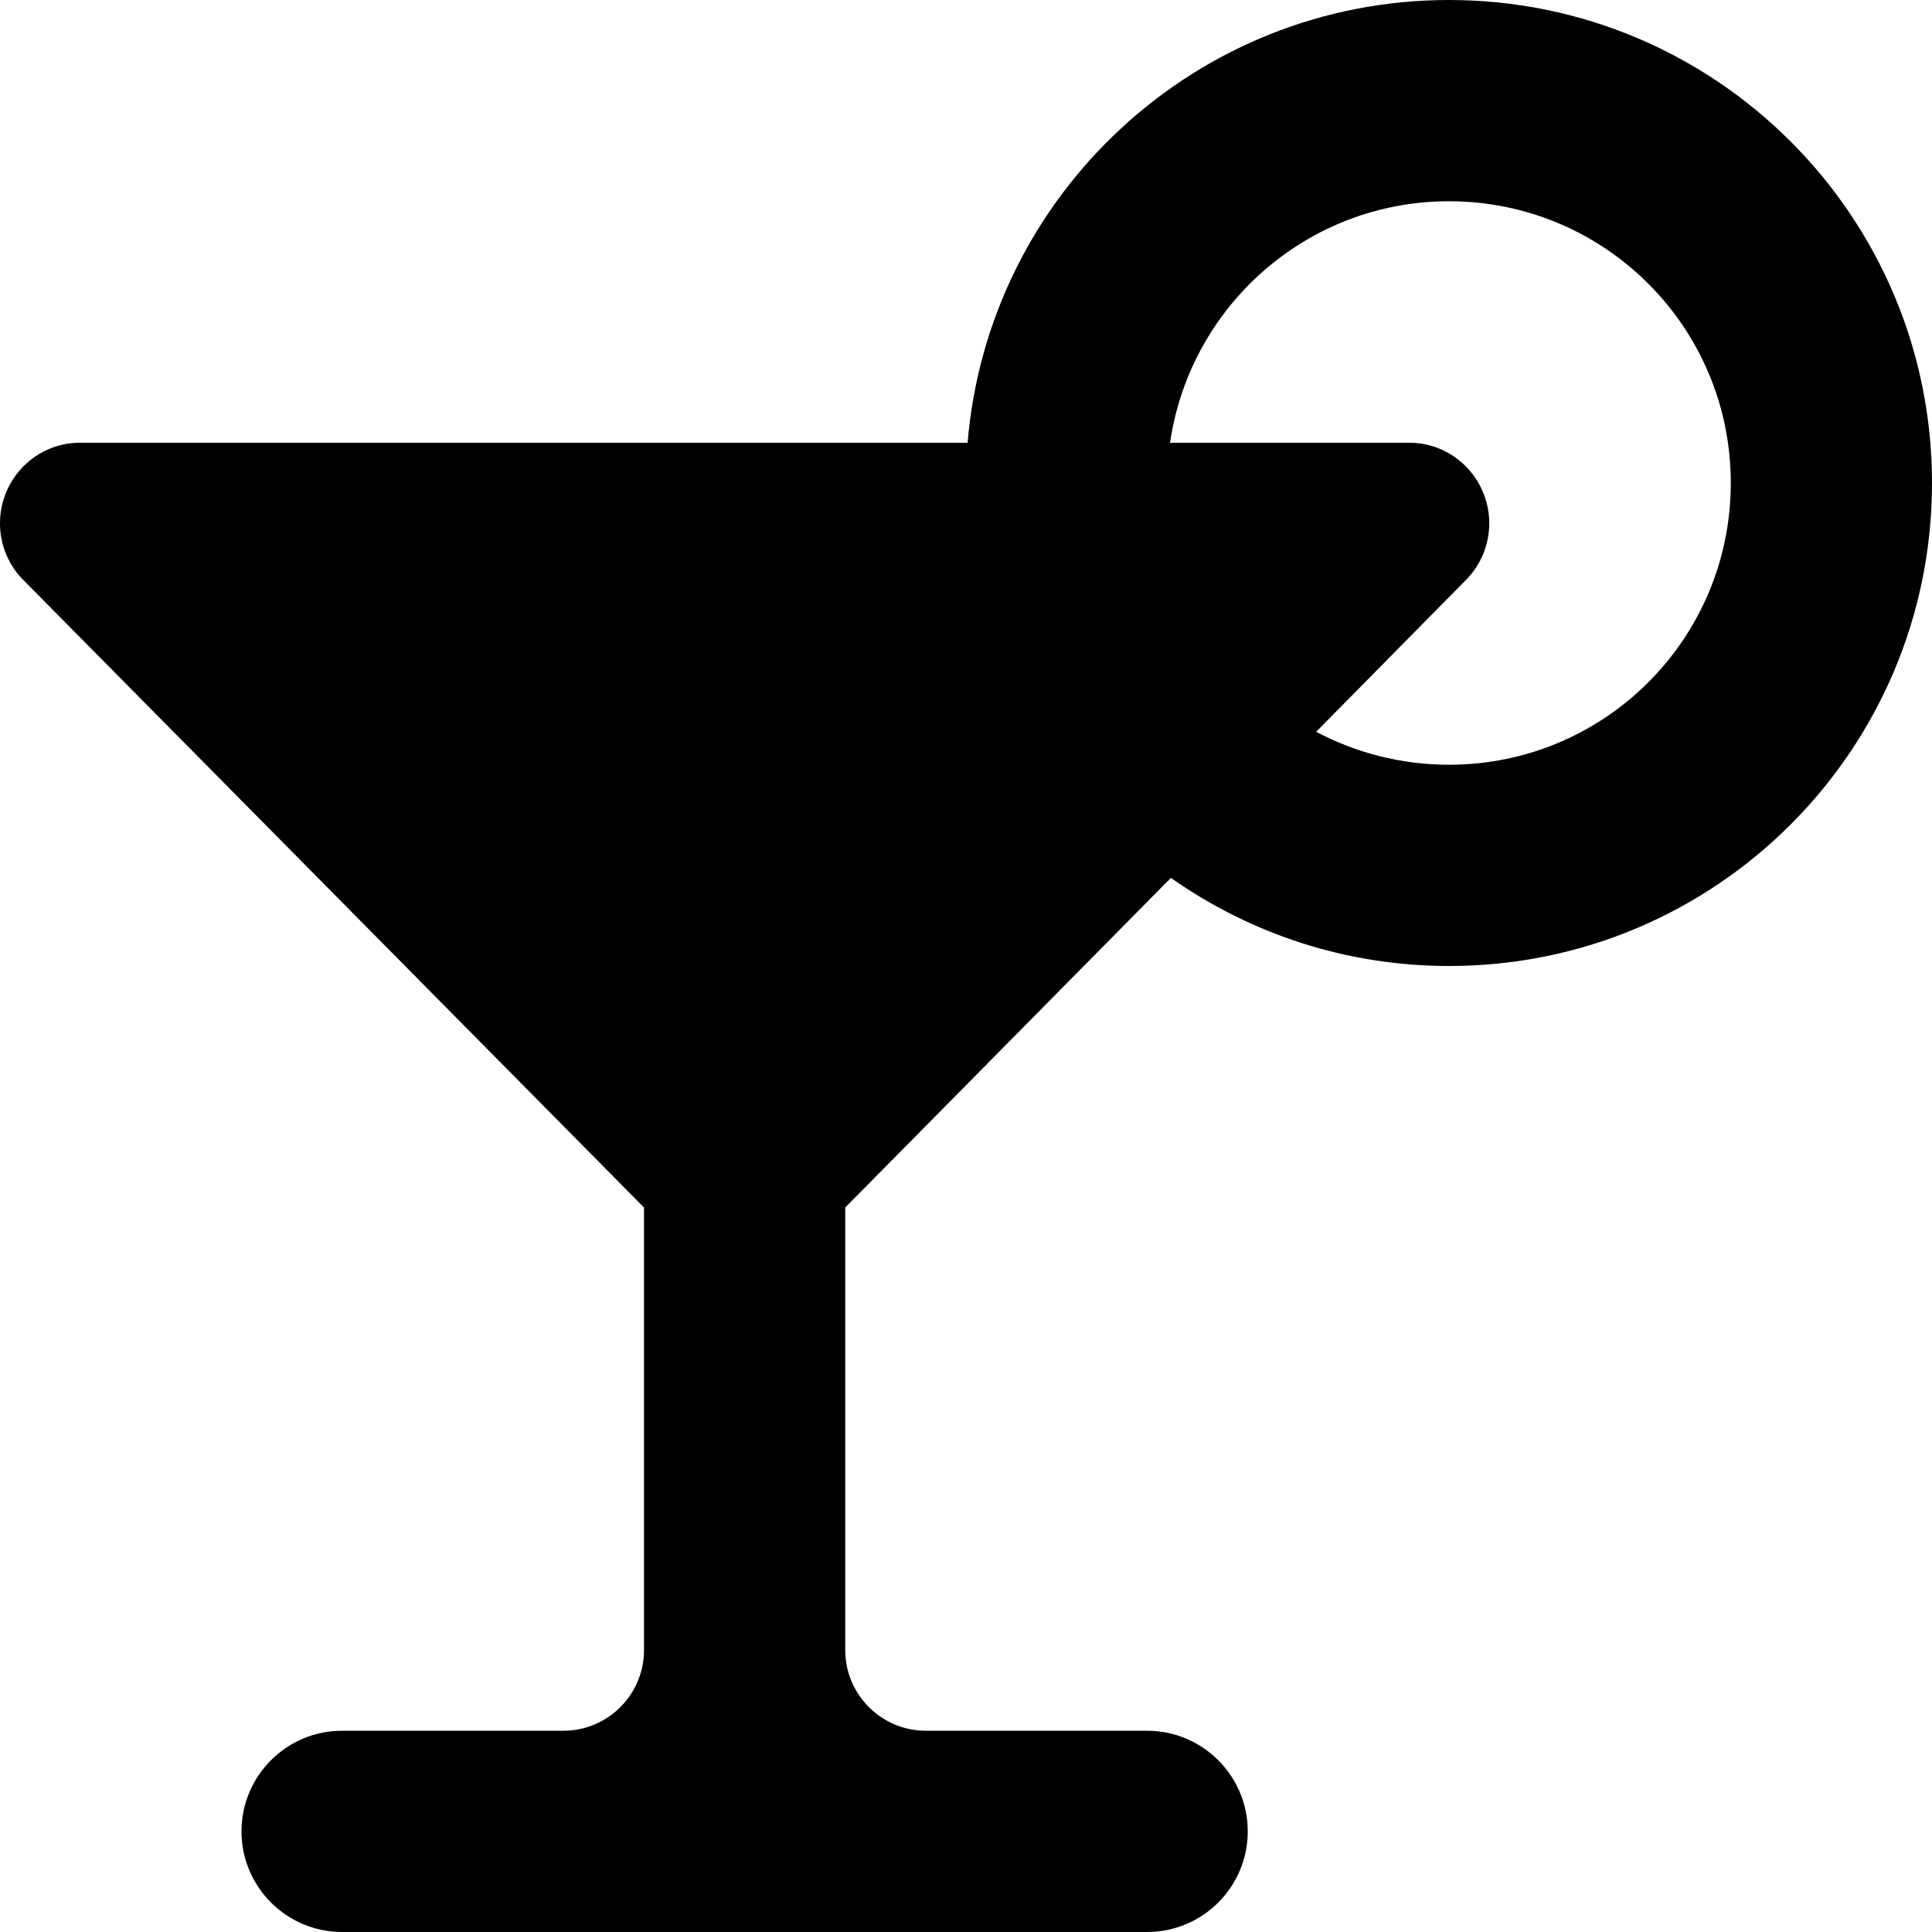
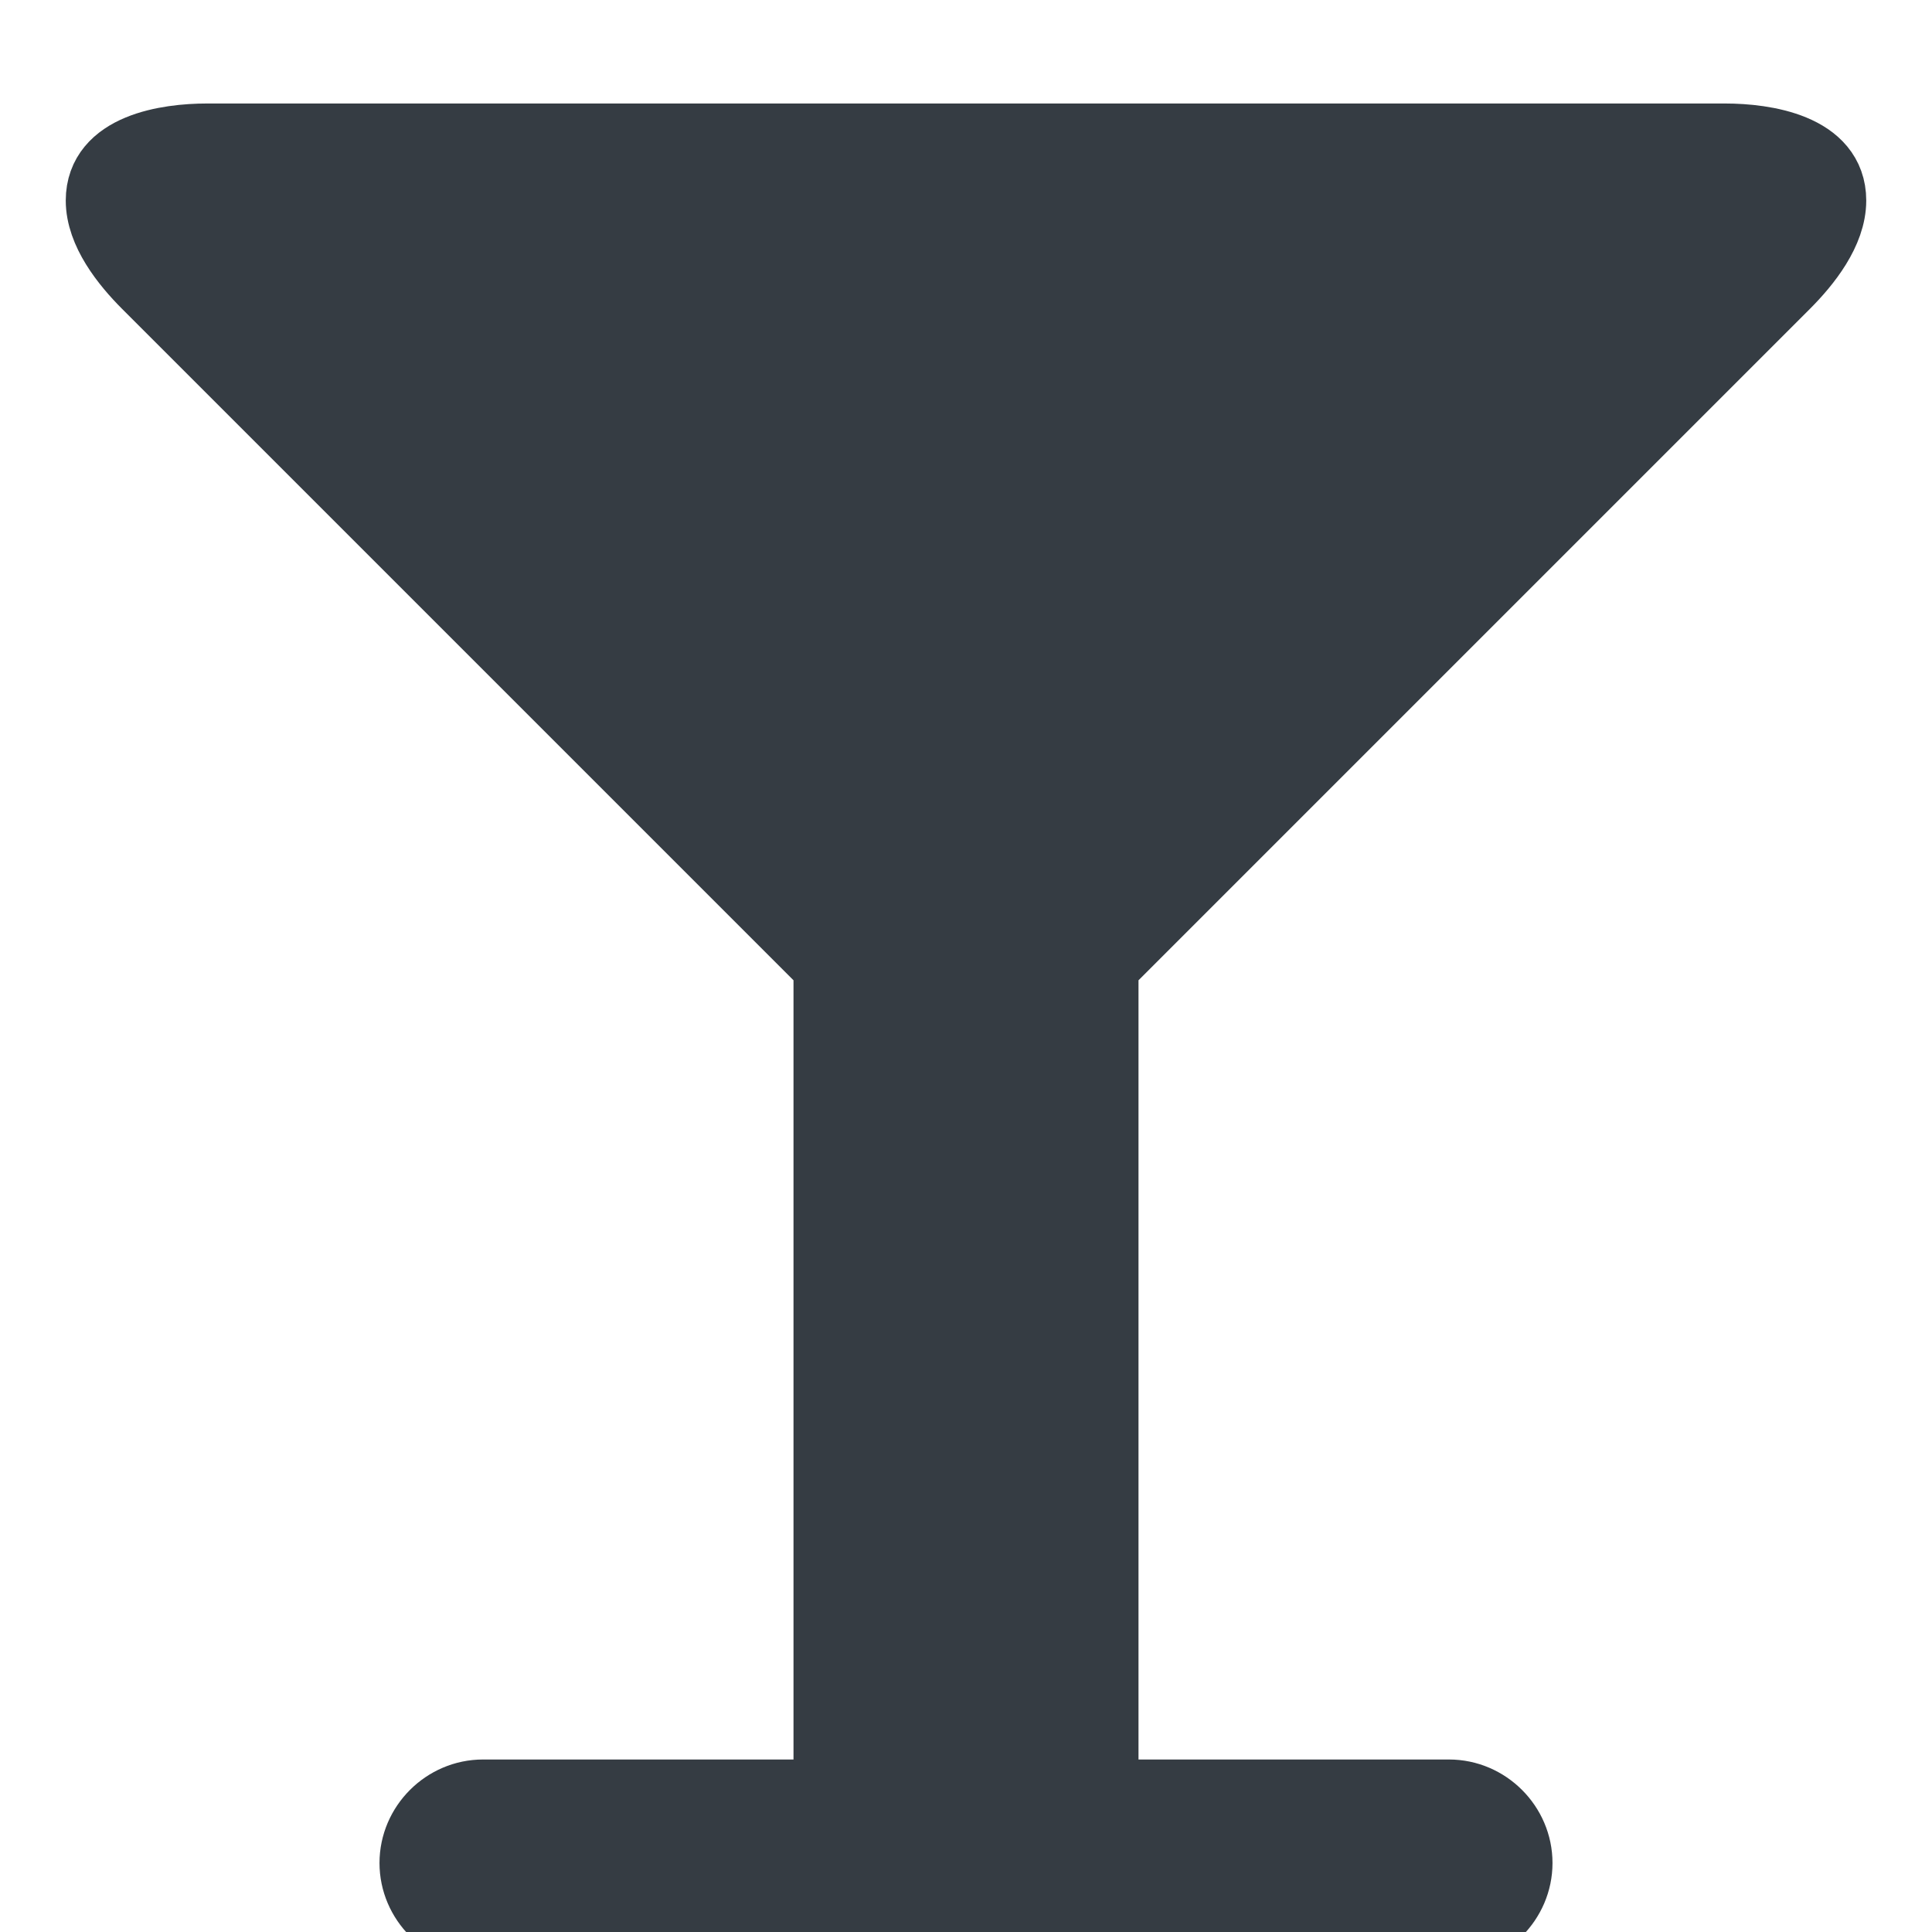
- <svg xmlns="http://www.w3.org/2000/svg" version="1.1" width="48" height="48" viewBox="0 0 48 48">
-   <path d="M16 30v11c0 1.1-0.9 2-2 2l-5.5 0c-1.38 0-2.5 1.12-2.5 2.5s1.12 2.5 2.5 2.5h20c1.38 0 2.5-1.12 2.5-2.5s-1.12-2.5-2.5-2.5h-5.5c-1.1 0-2-0.9-2-2v-11l8.090-8.189c1.96 1.378 4.34 2.189 6.91 2.189 6.63 0 12-5.37 12-12s-5.37-12-12-12c-6.29 0-11.45 4.84-11.96 11h-22.060c-1.090 0-1.98 0.9-1.98 2 0 0.561 0.23 1.070 0.6 1.431l15.4 15.569zM32.7 18.181l3.72-3.771c0.359-0.36 0.58-0.86 0.58-1.41 0-1.1-0.891-2-1.98-2h-5.95c0.491-3.39 3.4-6 6.931-6 3.87 0 7 3.13 7 7s-3.13 7-7 7c-1.19-0-2.321-0.3-3.301-0.819z" />
+ <svg xmlns="http://www.w3.org/2000/svg" version="1.1" width="28" height="28" viewBox="0 0 28 28">
+   <path d="M26.547 2.906c0 0.453-0.359 0.906-0.672 1.219l-9.875 9.875v12h5c0.547 0 1 0.453 1 1s-0.453 1-1 1h-14c-0.547 0-1-0.453-1-1s0.453-1 1-1h5v-12l-9.875-9.875c-0.313-0.313-0.672-0.766-0.672-1.219 0-0.766 0.969-0.906 1.547-0.906h22c0.578 0 1.547 0.141 1.547 0.906z" fill="#353c43" stroke="#353c43" />
</svg>
